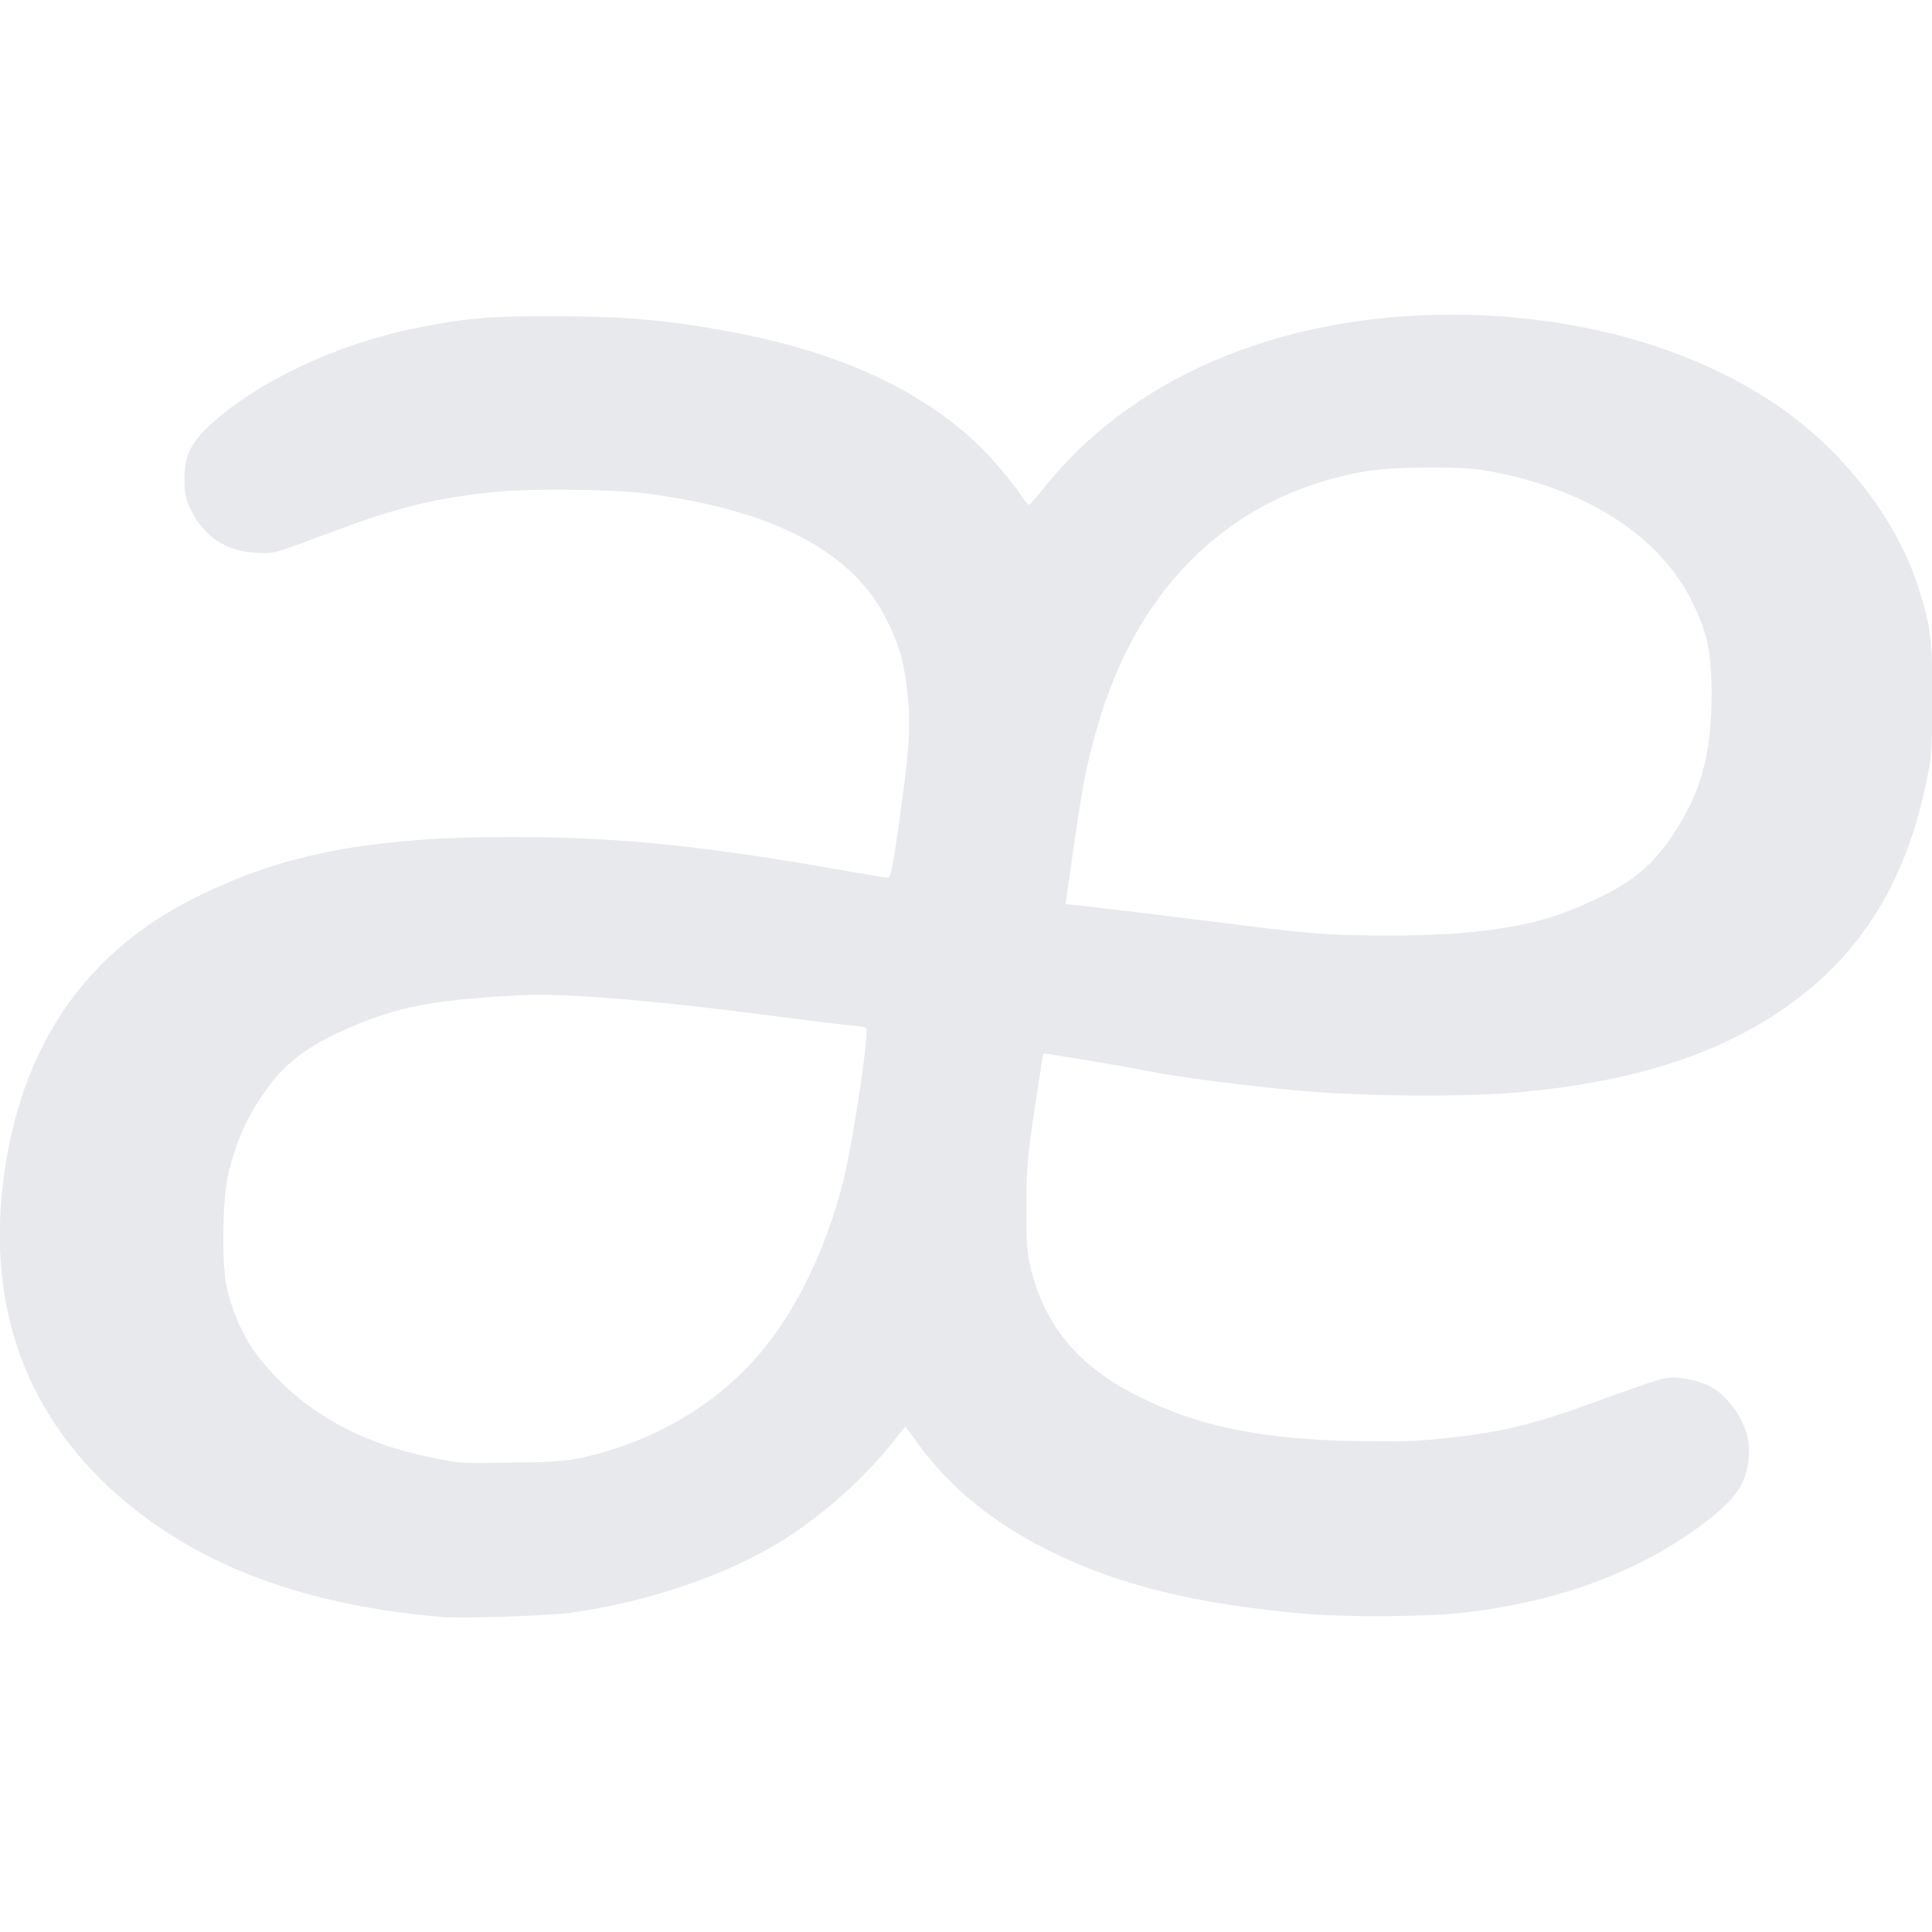
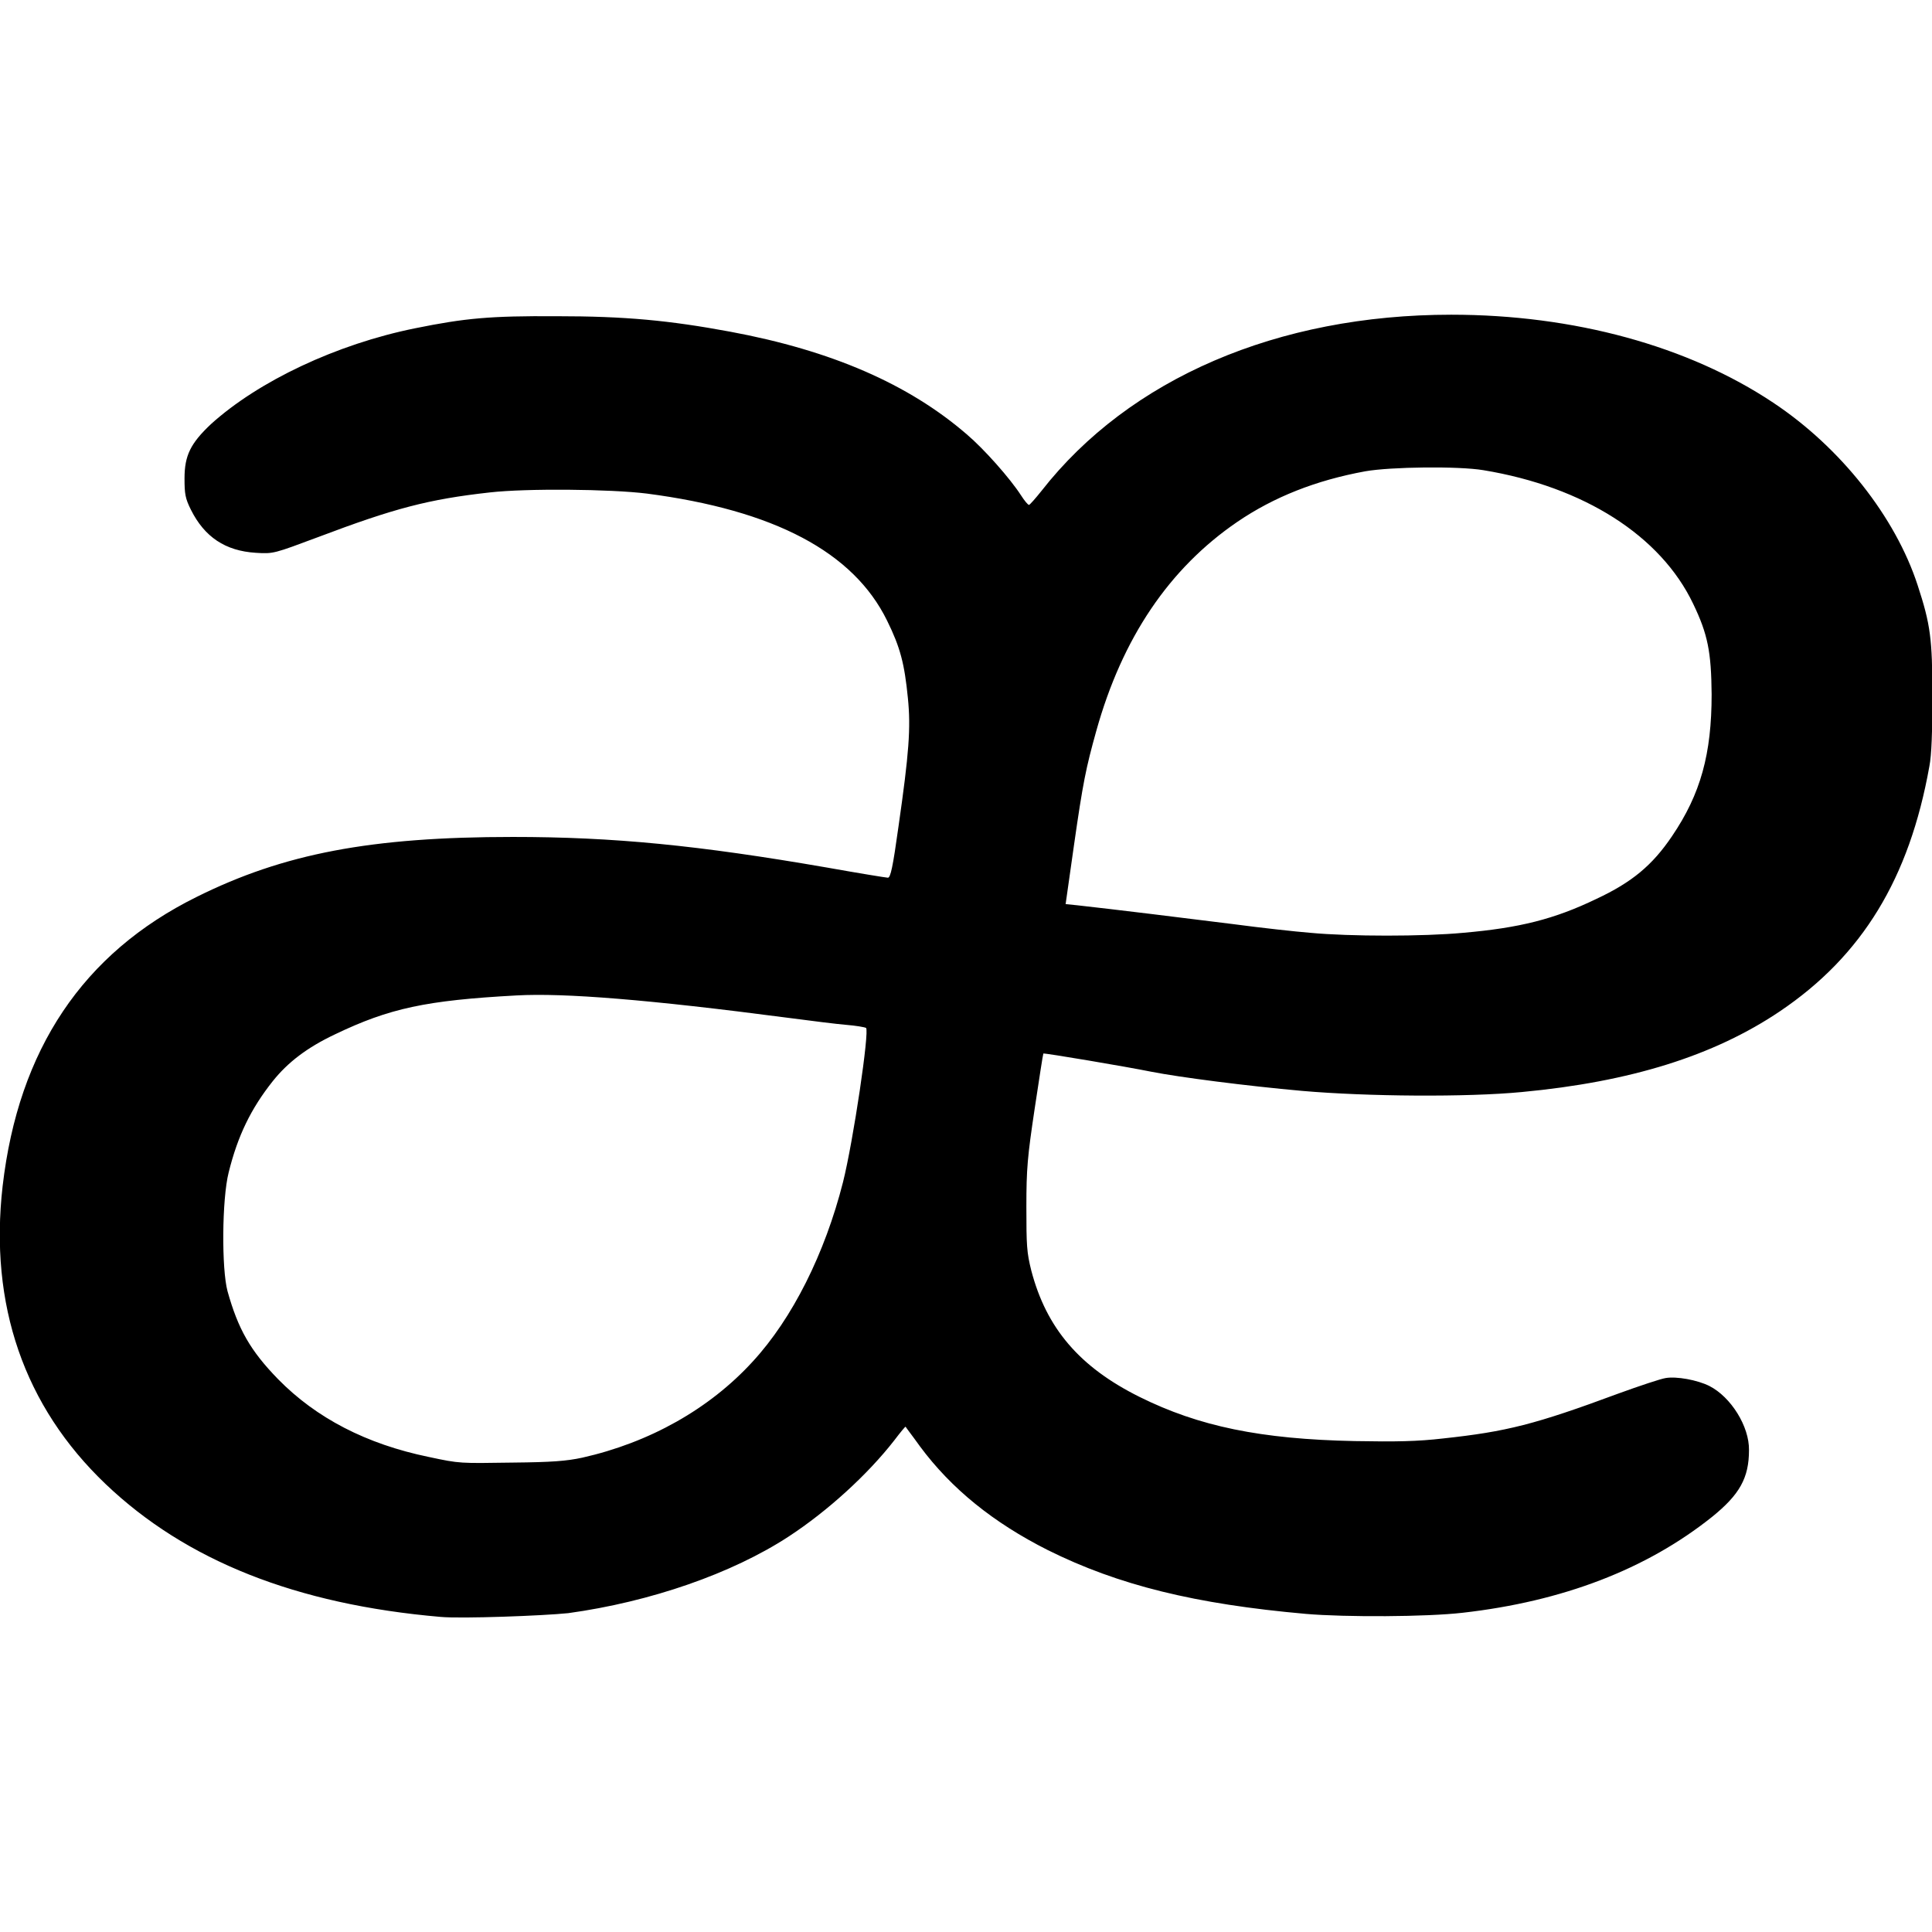
- <svg xmlns="http://www.w3.org/2000/svg" fill="rgb(226 228 233 / 82%)" xml:space="preserve" viewBox="0 0 512 512">
+ <svg xmlns="http://www.w3.org/2000/svg" fill="currentColor" xml:space="preserve" viewBox="0 0 512 512">
  <path d="M116.8 428.5c-38.3-3.3-67.5-14.9-88.8-35.2-21.6-20.6-30.9-47.5-27.3-79 4.2-36.2 21.3-61.7 51.4-76.6 23.1-11.5 46.2-15.9 83.8-15.9 26.7 0 49.1 2.2 83.2 8.1 8.4 1.5 15.8 2.7 16.2 2.7.7 0 1.3-2.7 2.8-13.5 2.8-19.5 3.3-26.2 2.5-34.1-.9-9.1-2-13.4-5.5-20.5-8.9-18.2-29.9-29.3-63.7-33.7-9.7-1.2-31.9-1.4-41.6-.3-16.2 1.8-25.3 4.2-45.4 11.8-11.8 4.4-11.9 4.5-16.6 4.2-8.1-.5-13.6-4.2-17.2-11.4-1.5-3-1.7-4.2-1.7-8.3 0-6.1 1.6-9.3 7-14.4C68.5 101 89.2 91.2 110 87c13.3-2.7 19.9-3.3 37.5-3.2 18.2 0 29.8 1.1 46 4.1 26.9 5 47.3 13.9 62.7 27.2 4.6 3.9 11.5 11.7 14.4 16.2.9 1.4 1.8 2.5 2.1 2.5.2 0 1.7-1.7 3.3-3.7 23.3-29.8 62.6-46.7 108.6-46.7 32.5 0 62.8 8.3 85.3 23.3 17.9 11.9 32.4 30.3 38.3 48.4 3.4 10.4 3.9 14.2 3.9 29.3 0 9.4-.2 15.7-.8 18.7-5.3 29.7-17.8 50.2-39.6 64.9-17.5 11.8-39.6 18.7-68.4 21.4-14.5 1.4-41 1.2-58.2-.3-14.6-1.3-32.5-3.6-40.1-5.1-6.4-1.3-28.3-5-28.5-4.8-.1.1-1.1 6.7-2.3 14.6-1.9 12.7-2.2 15.9-2.2 26 0 10.3.1 12.1 1.3 16.9 4 15.3 12.8 25.6 28.7 33.5 15.7 7.8 32.1 11.2 57 11.7 11 .2 16.6.1 23.5-.7 16.7-1.8 24.3-3.7 46.4-11.9 5.5-2 11.2-3.9 12.5-4.1 2.9-.5 8.4.5 11.6 2.1 5.7 2.9 10.6 10.7 10.5 17 0 7.4-2.5 11.8-9.8 17.7-17.4 13.9-39.6 22.4-66.1 25.4-9.5 1.1-31 1.2-41.5.3-29.4-2.6-49.7-7.6-68.4-16.9-14.5-7.3-25.6-16.3-33.9-27.5-2-2.8-3.8-5.1-3.8-5.2-.1-.1-1.4 1.5-3 3.6-7 9-17.6 18.7-28 25.5-15 9.8-36.6 17.3-58.4 20.3-6.7.7-28.3 1.5-33.8 1m37.5-42.2c17.8-4 33.7-12.9 45.2-25.5 10.5-11.4 19.1-28.6 23.9-47.5 2.7-10.7 7.1-40.3 6.1-40.9-.4-.2-2.7-.6-5.2-.8s-9.6-1.1-15.7-1.9c-36.6-4.8-59.1-6.6-71.7-5.9-24 1.3-33.7 3.4-48.1 10.3-7.4 3.5-12.5 7.4-16.5 12.4-5.8 7.3-9.3 14.5-11.7 24.2-1.8 7.1-1.9 25.6-.3 31.5 2.8 10 6 15.7 13.4 23.3 10.1 10.3 23.4 17.2 39.9 20.6 8.4 1.8 8.2 1.7 22.3 1.5 10.3-.1 14.2-.4 18.4-1.3m233.5-139.1c14.9-1.3 24.1-3.6 35.3-9 9.4-4.4 14.8-8.9 20-16.6 7.6-11.2 10.5-21.8 10.5-37.6-.1-11.2-1-15.9-4.9-24-8.6-18-28.9-31-55.6-35.4-6.6-1.1-24.5-.9-31.3.3-13.1 2.4-24.2 6.8-33.9 13.4-18 12.3-30.5 30.7-37.4 55.5-2.7 9.7-3.5 13.5-5.9 30.3l-2.2 15.5 3 .3c9.1 1 29.5 3.5 41.4 5 7.5 1 16.6 2 20.4 2.3 10.6 1 30 1 40.6 0" />
</svg>
